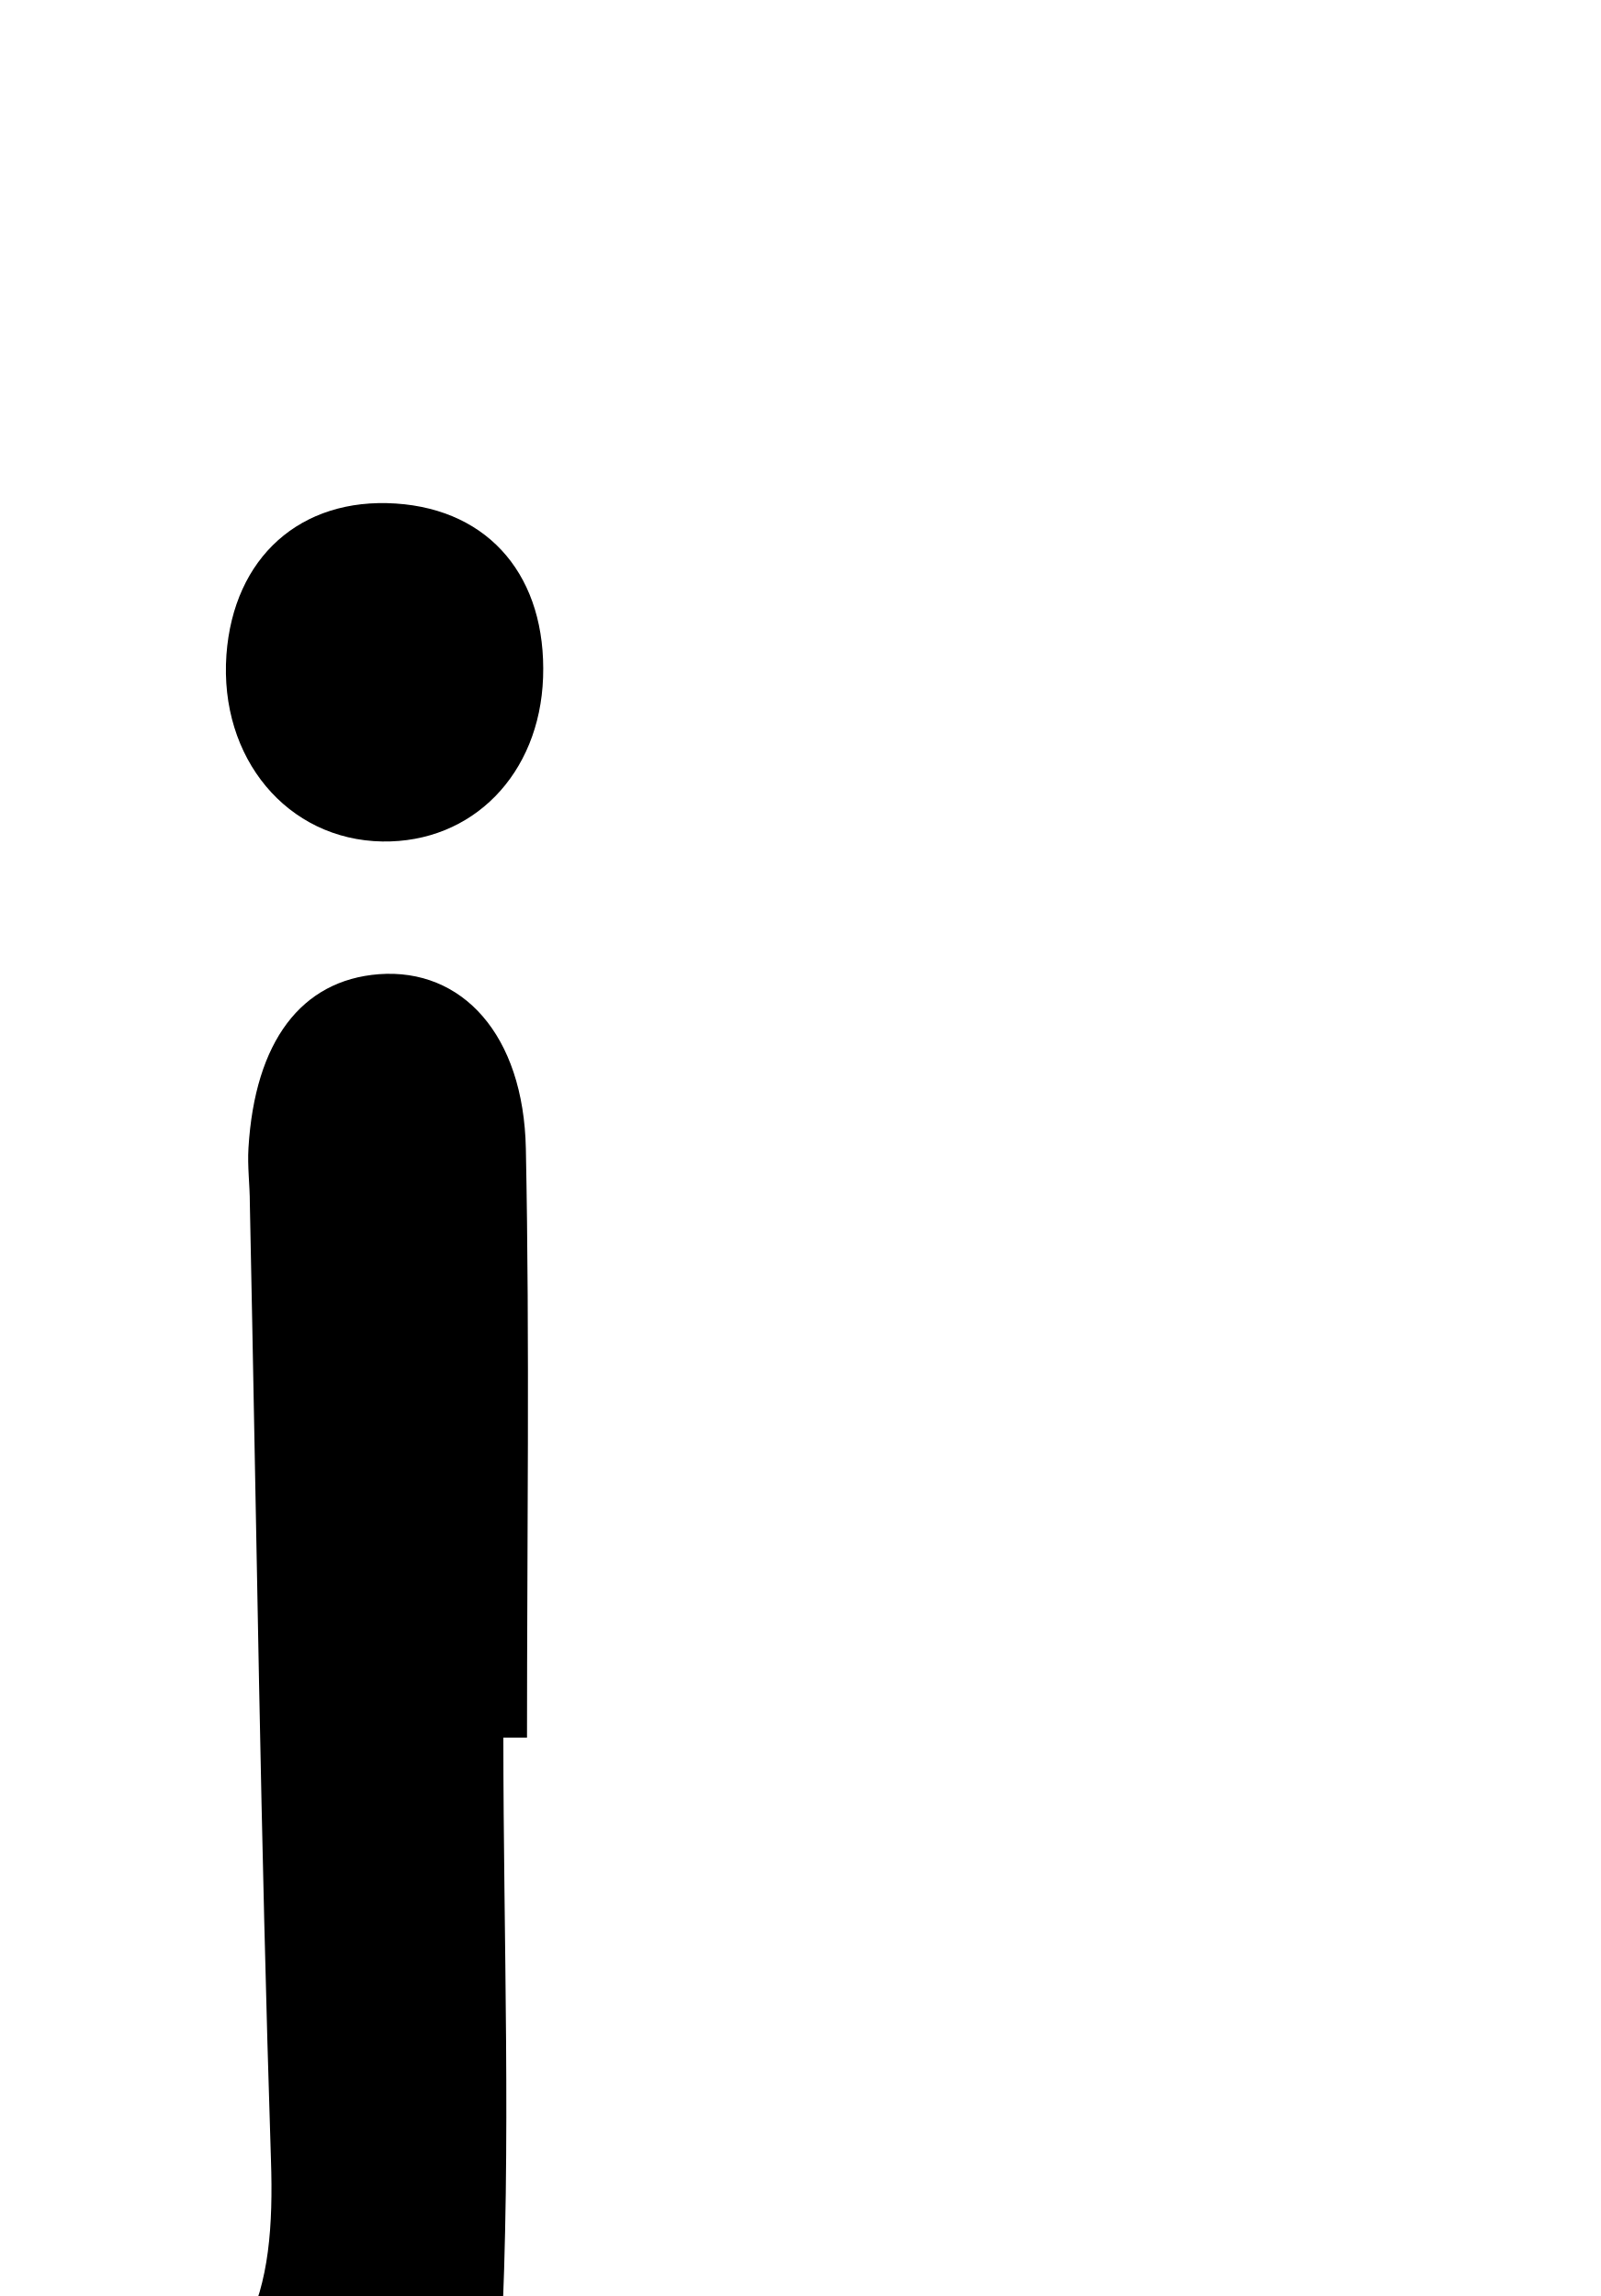
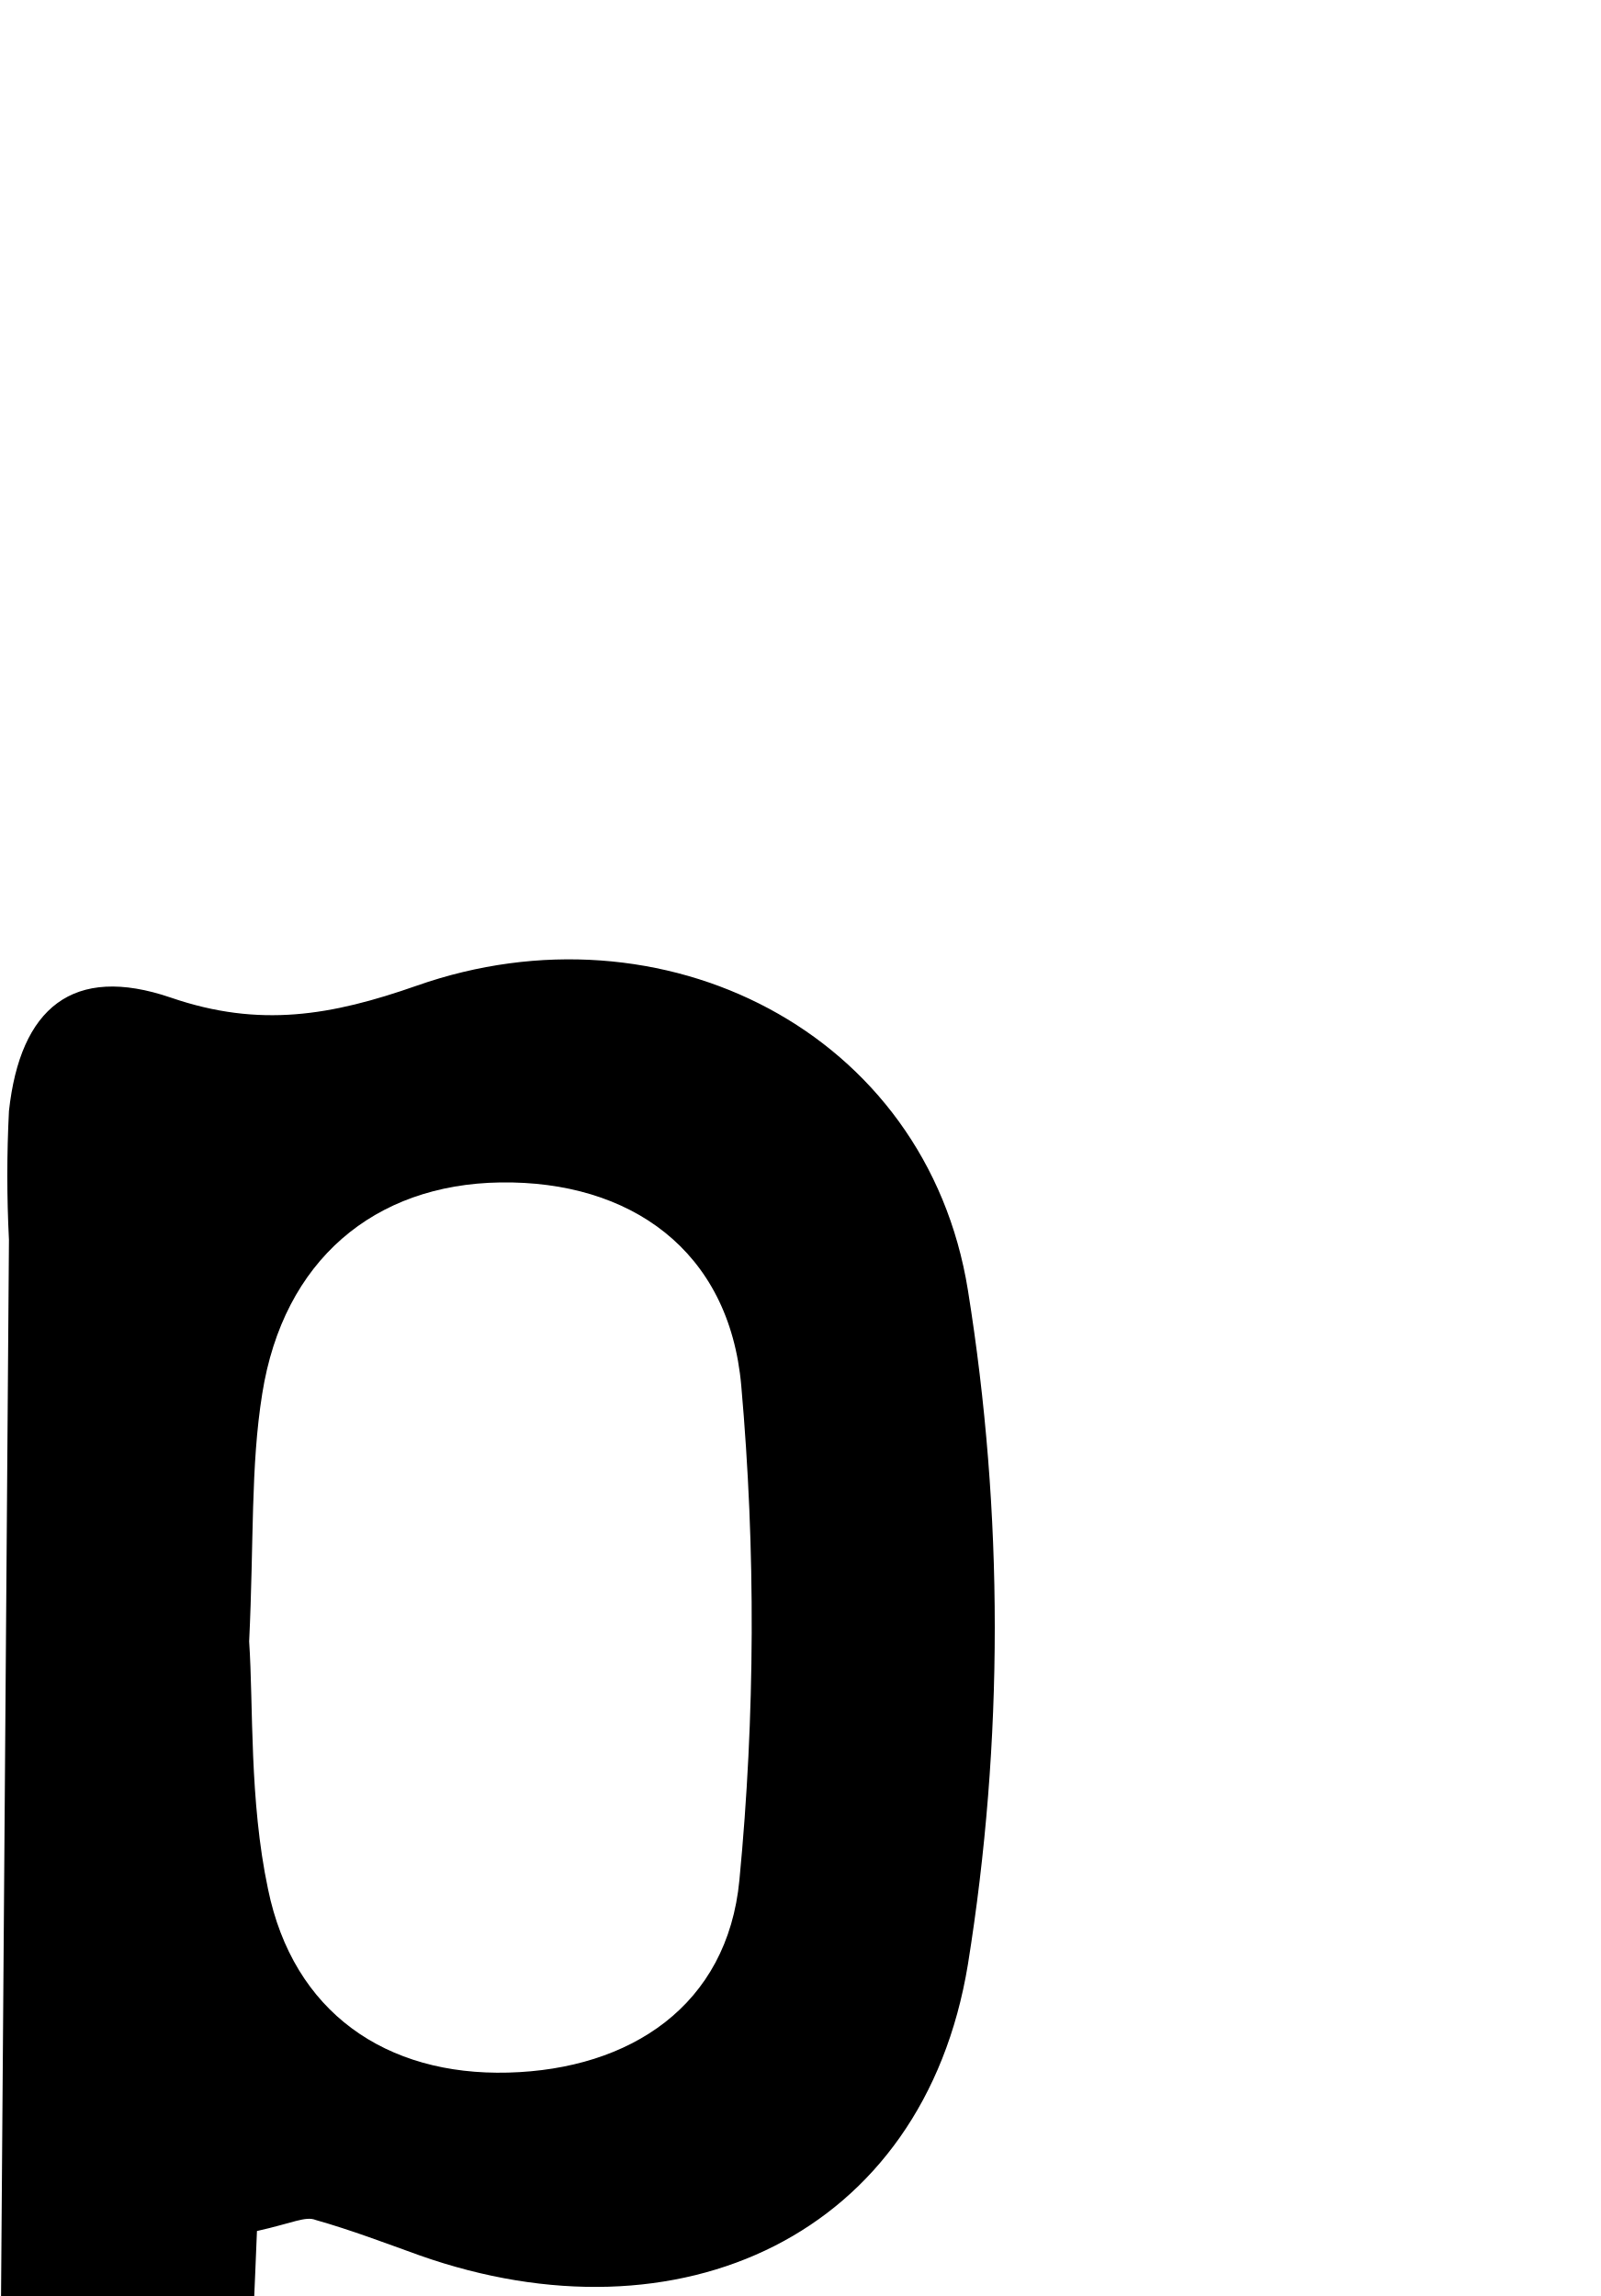
<svg xmlns="http://www.w3.org/2000/svg" id="Glyphs" width="69.71" height="100" viewBox="0 0 69.71 100">
-   <g>
-     <path d="M21.92,75.68c0,8.82.35,17.66-.1,26.46s-7,14.25-15.45,13.83c-3.31-.17-5.84-1.3-6.31-4.84-.43-3.2,1.57-5.25,4.4-5.77,6.62-1.22,7.53-5.61,7.34-11.27-.45-13.89-.63-27.79-.92-41.68,0-.8-.11-1.61-.06-2.41.28-4.64,2.3-7.31,5.68-7.57,3.62-.27,6.3,2.63,6.4,7.6.17,8.55.05,17.1.05,25.65Z" />
-     <path d="M23.65,29.51c-.15,4.21-3.07,7.2-7,7.14-4.14-.07-7.11-3.63-6.79-8.13.31-4.25,3.23-6.86,7.37-6.59S23.8,25.18,23.65,29.51Z" />
-   </g>
+   <path d="M11.19,97.17c-.08,2.2-.23,4.66-.23,7.13s.82,5,0,7.11a8.23,8.23,0,0,1-4.86,4.29c-2.91.83-5.19-1-5.83-4.06A26.58,26.58,0,0,1,0,106.06Q.19,80,.39,54a55.3,55.3,0,0,1,0-5.61c.49-4.49,2.78-6.4,7.05-4.94,3.87,1.33,7,.78,10.71-.52,10.69-3.76,22.19,2,24,13.26a92.74,92.74,0,0,1,0,29.37c-1.94,11.82-12.58,16.66-23.88,12.67-1.5-.54-3-1.11-4.52-1.54C13.31,96.51,12.75,96.82,11.19,97.17Zm-.34-25.68c.19,2.83,0,6.9.82,10.78,1.1,5.38,5.14,8.14,10.46,8s9.55-2.92,10.07-8.39a117.3,117.3,0,0,0,.08-21.53c-.52-5.9-4.84-8.93-10.49-8.85-5.49.08-9.45,3.39-10.37,9.2C10.91,63.87,11.06,67.11,10.85,71.49Z" />
</svg>
